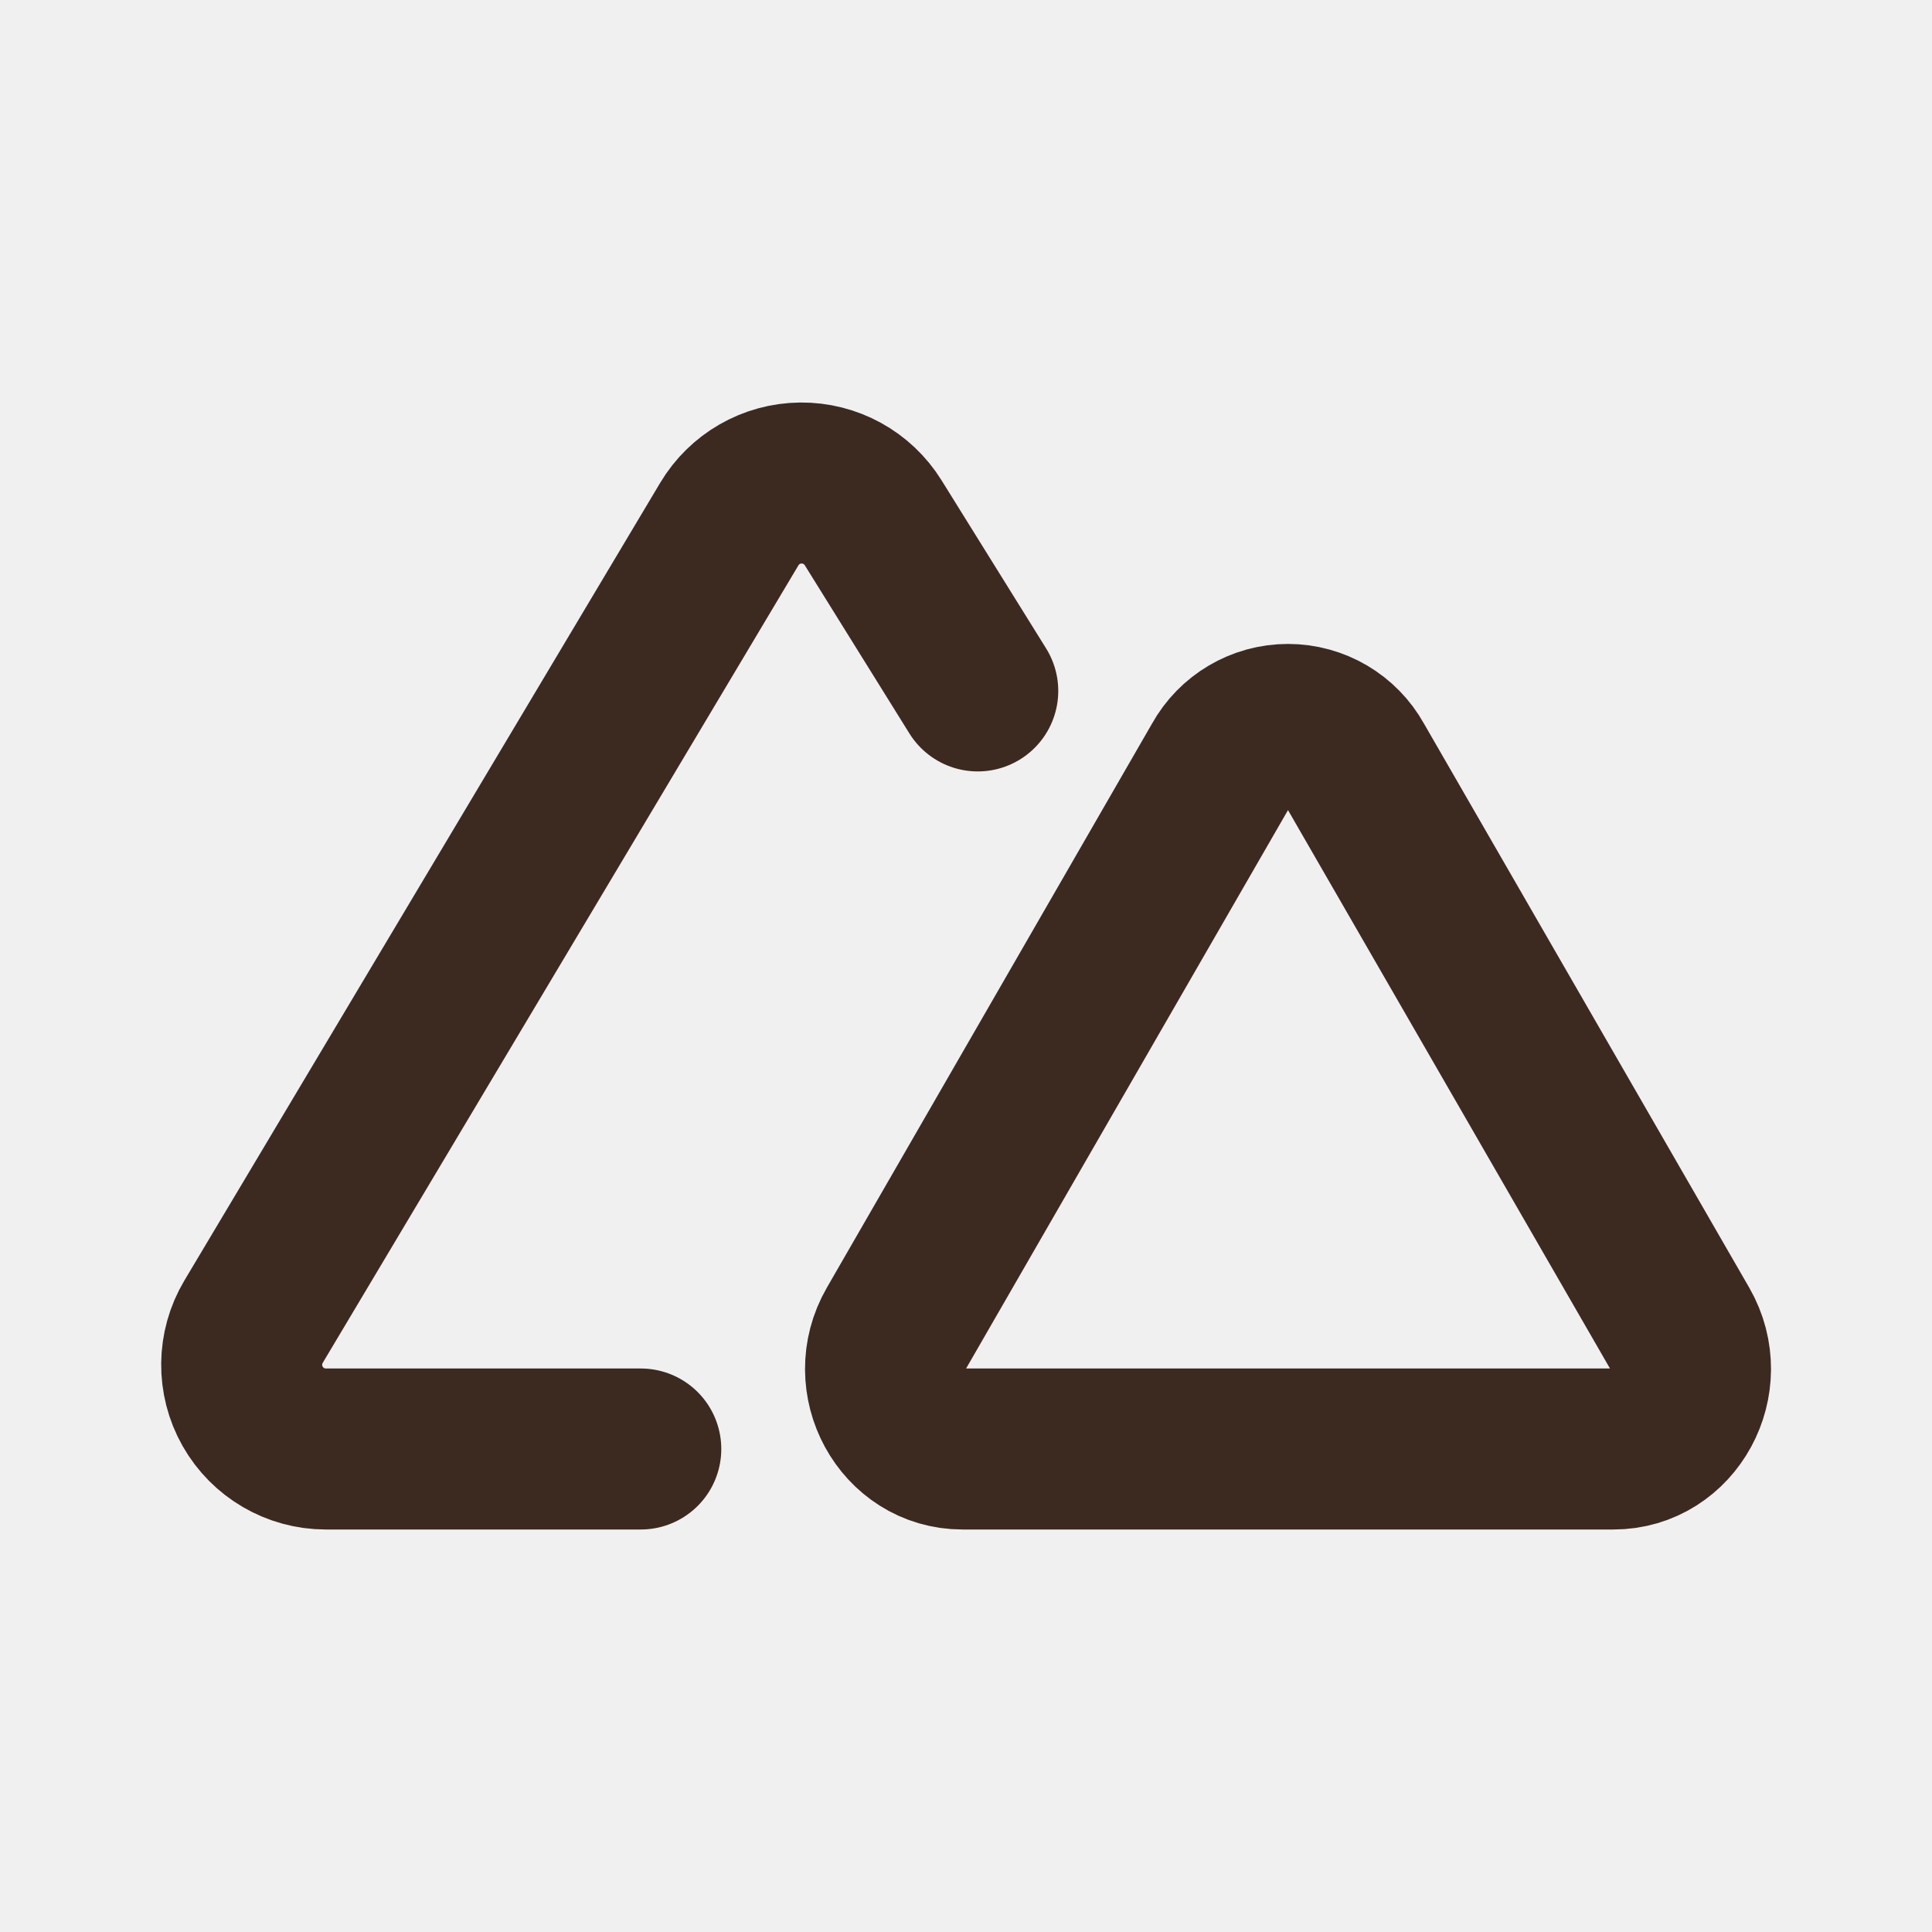
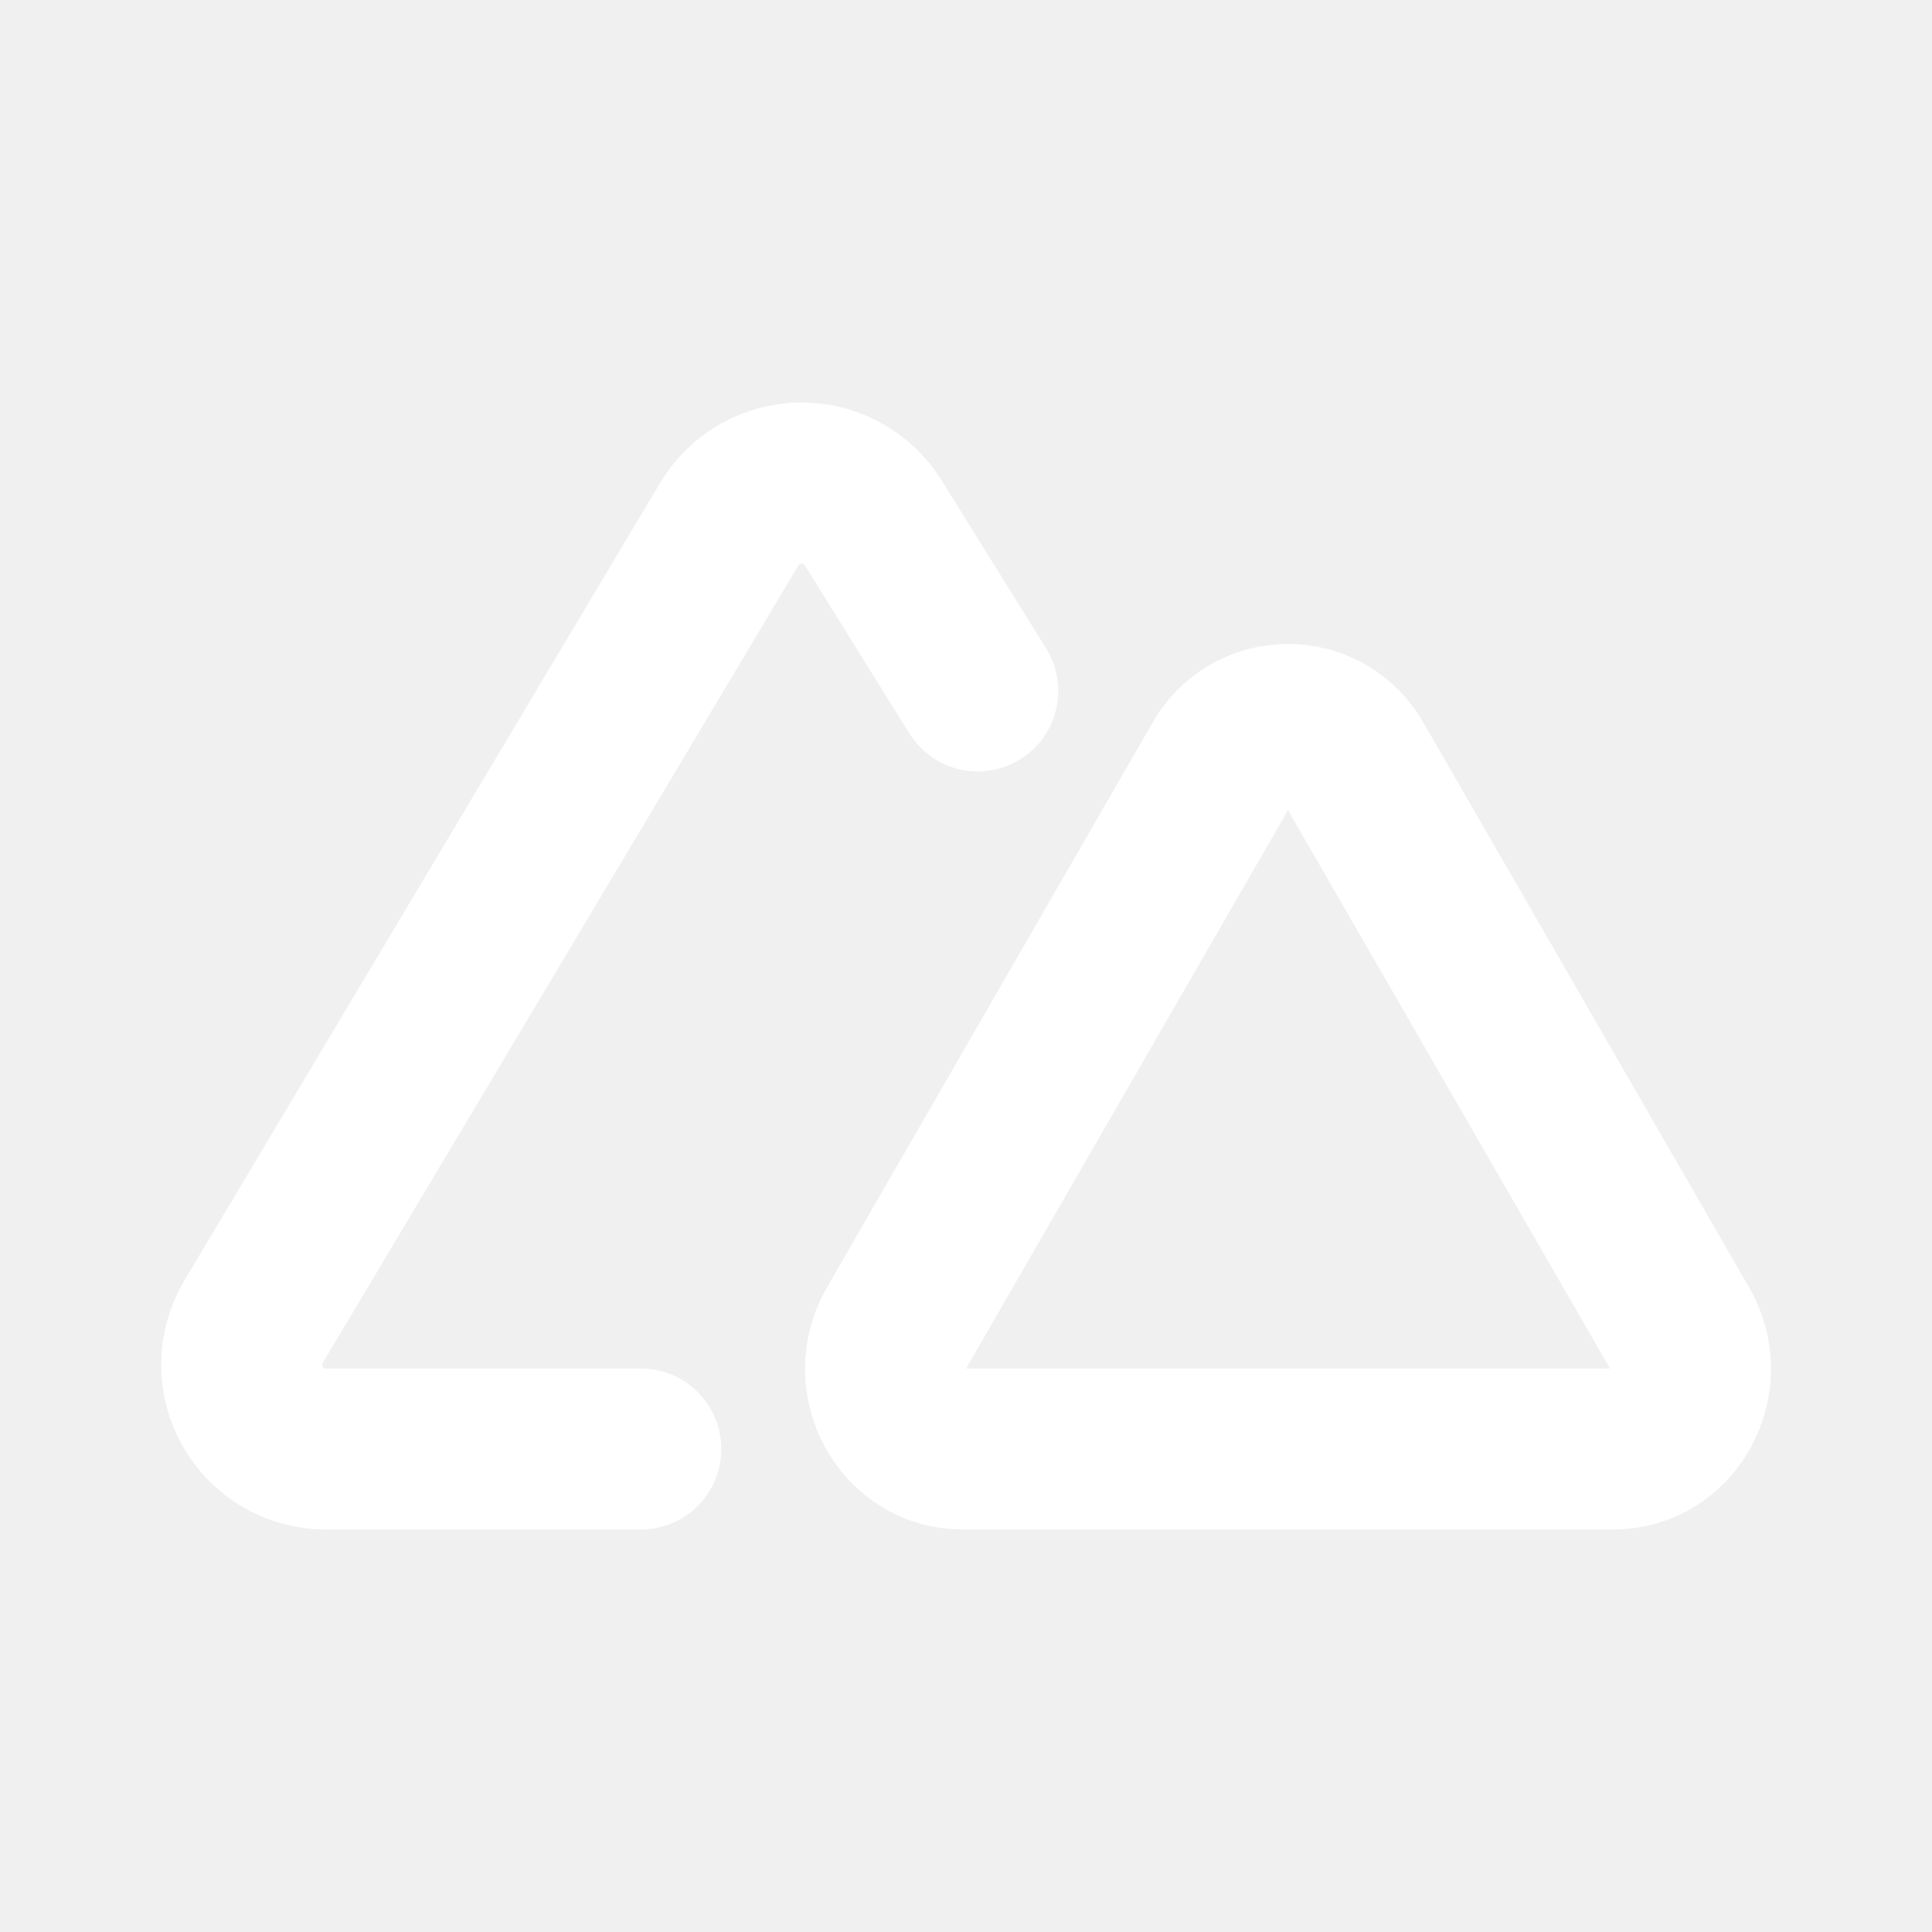
<svg xmlns="http://www.w3.org/2000/svg" width="24" height="24" viewBox="0 0 24 24">
-   <path fill="none" stroke="#3C2A21" stroke-linecap="round" stroke-linejoin="round" stroke-width="2" d="m12.146 8.583l-1.3-2.09a1.046 1.046 0 0 0-1.786.017l-5.91 9.908A1.046 1.046 0 0 0 4.047 18H7.96m12.083 0c.743 0 1.201-.843.82-1.505l-4.044-7.013a.936.936 0 0 0-1.638 0l-4.043 7.013c-.382.662.076 1.505.819 1.505h8.086z" />
+   <path fill="none" stroke="white" stroke-linecap="round" stroke-linejoin="round" stroke-width="2" d="m12.146 8.583l-1.3-2.09a1.046 1.046 0 0 0-1.786.017l-5.91 9.908A1.046 1.046 0 0 0 4.047 18H7.96m12.083 0c.743 0 1.201-.843.82-1.505l-4.044-7.013a.936.936 0 0 0-1.638 0l-4.043 7.013c-.382.662.076 1.505.819 1.505h8.086z" />
</svg>
